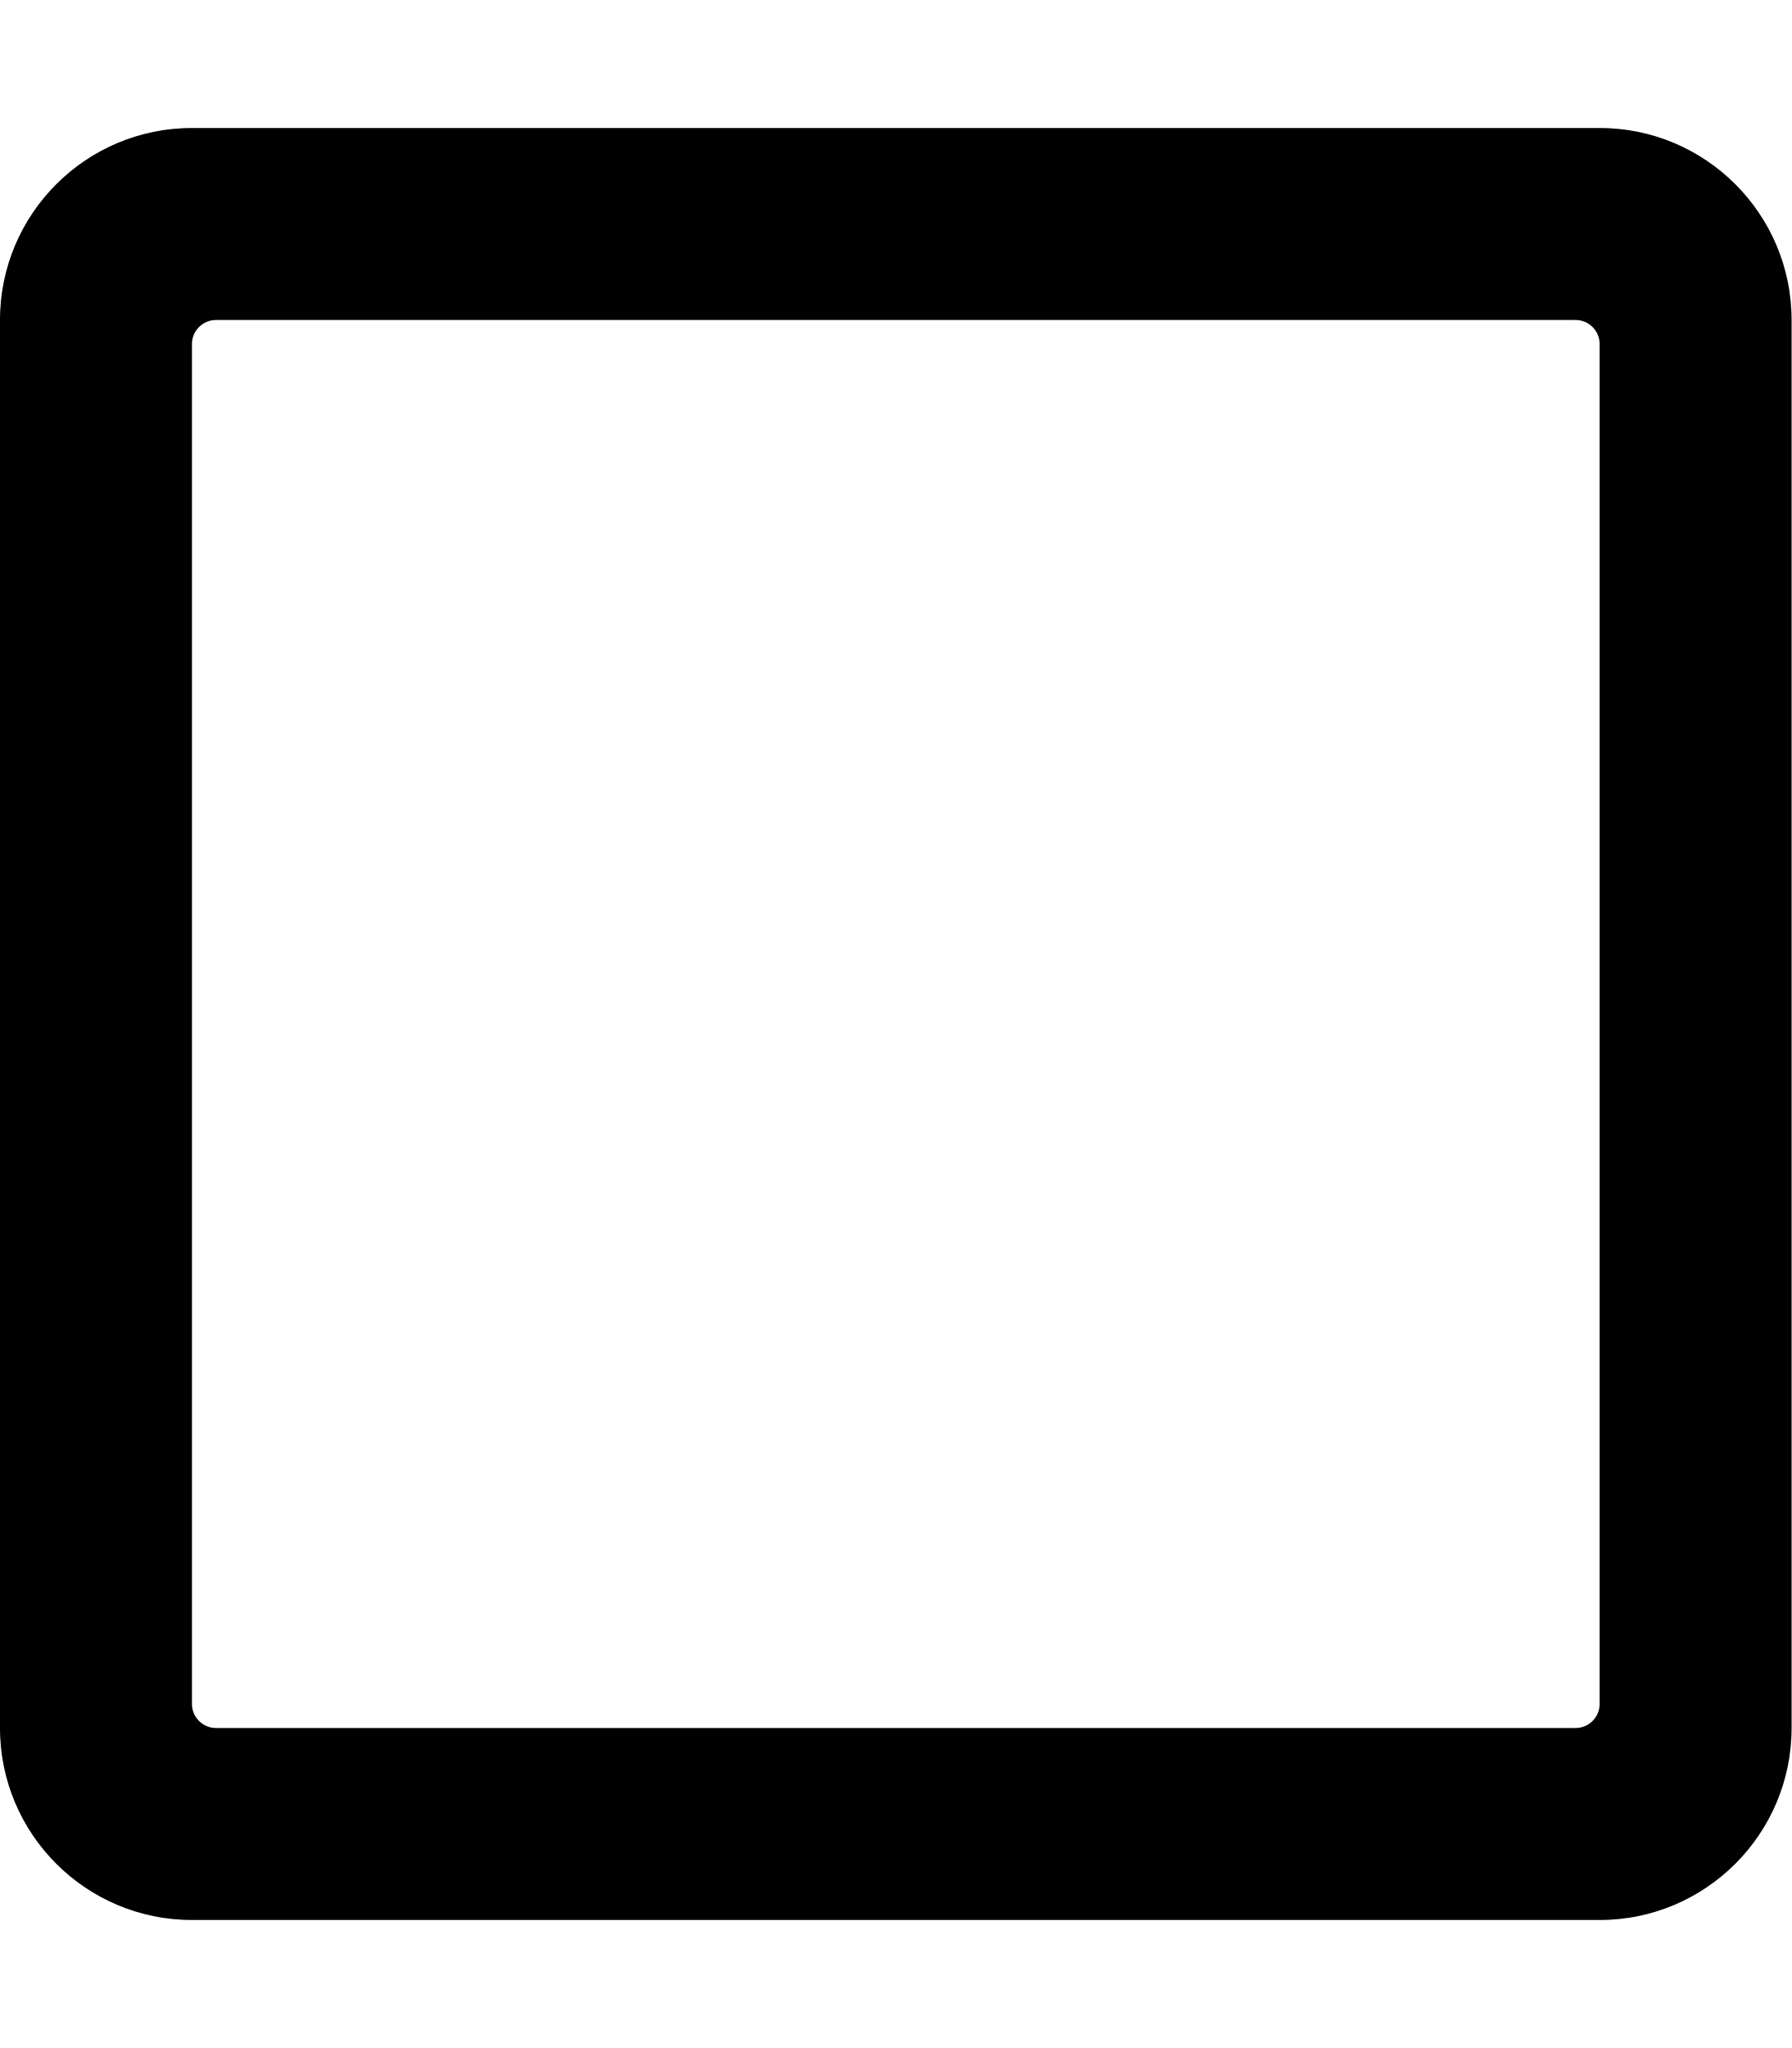
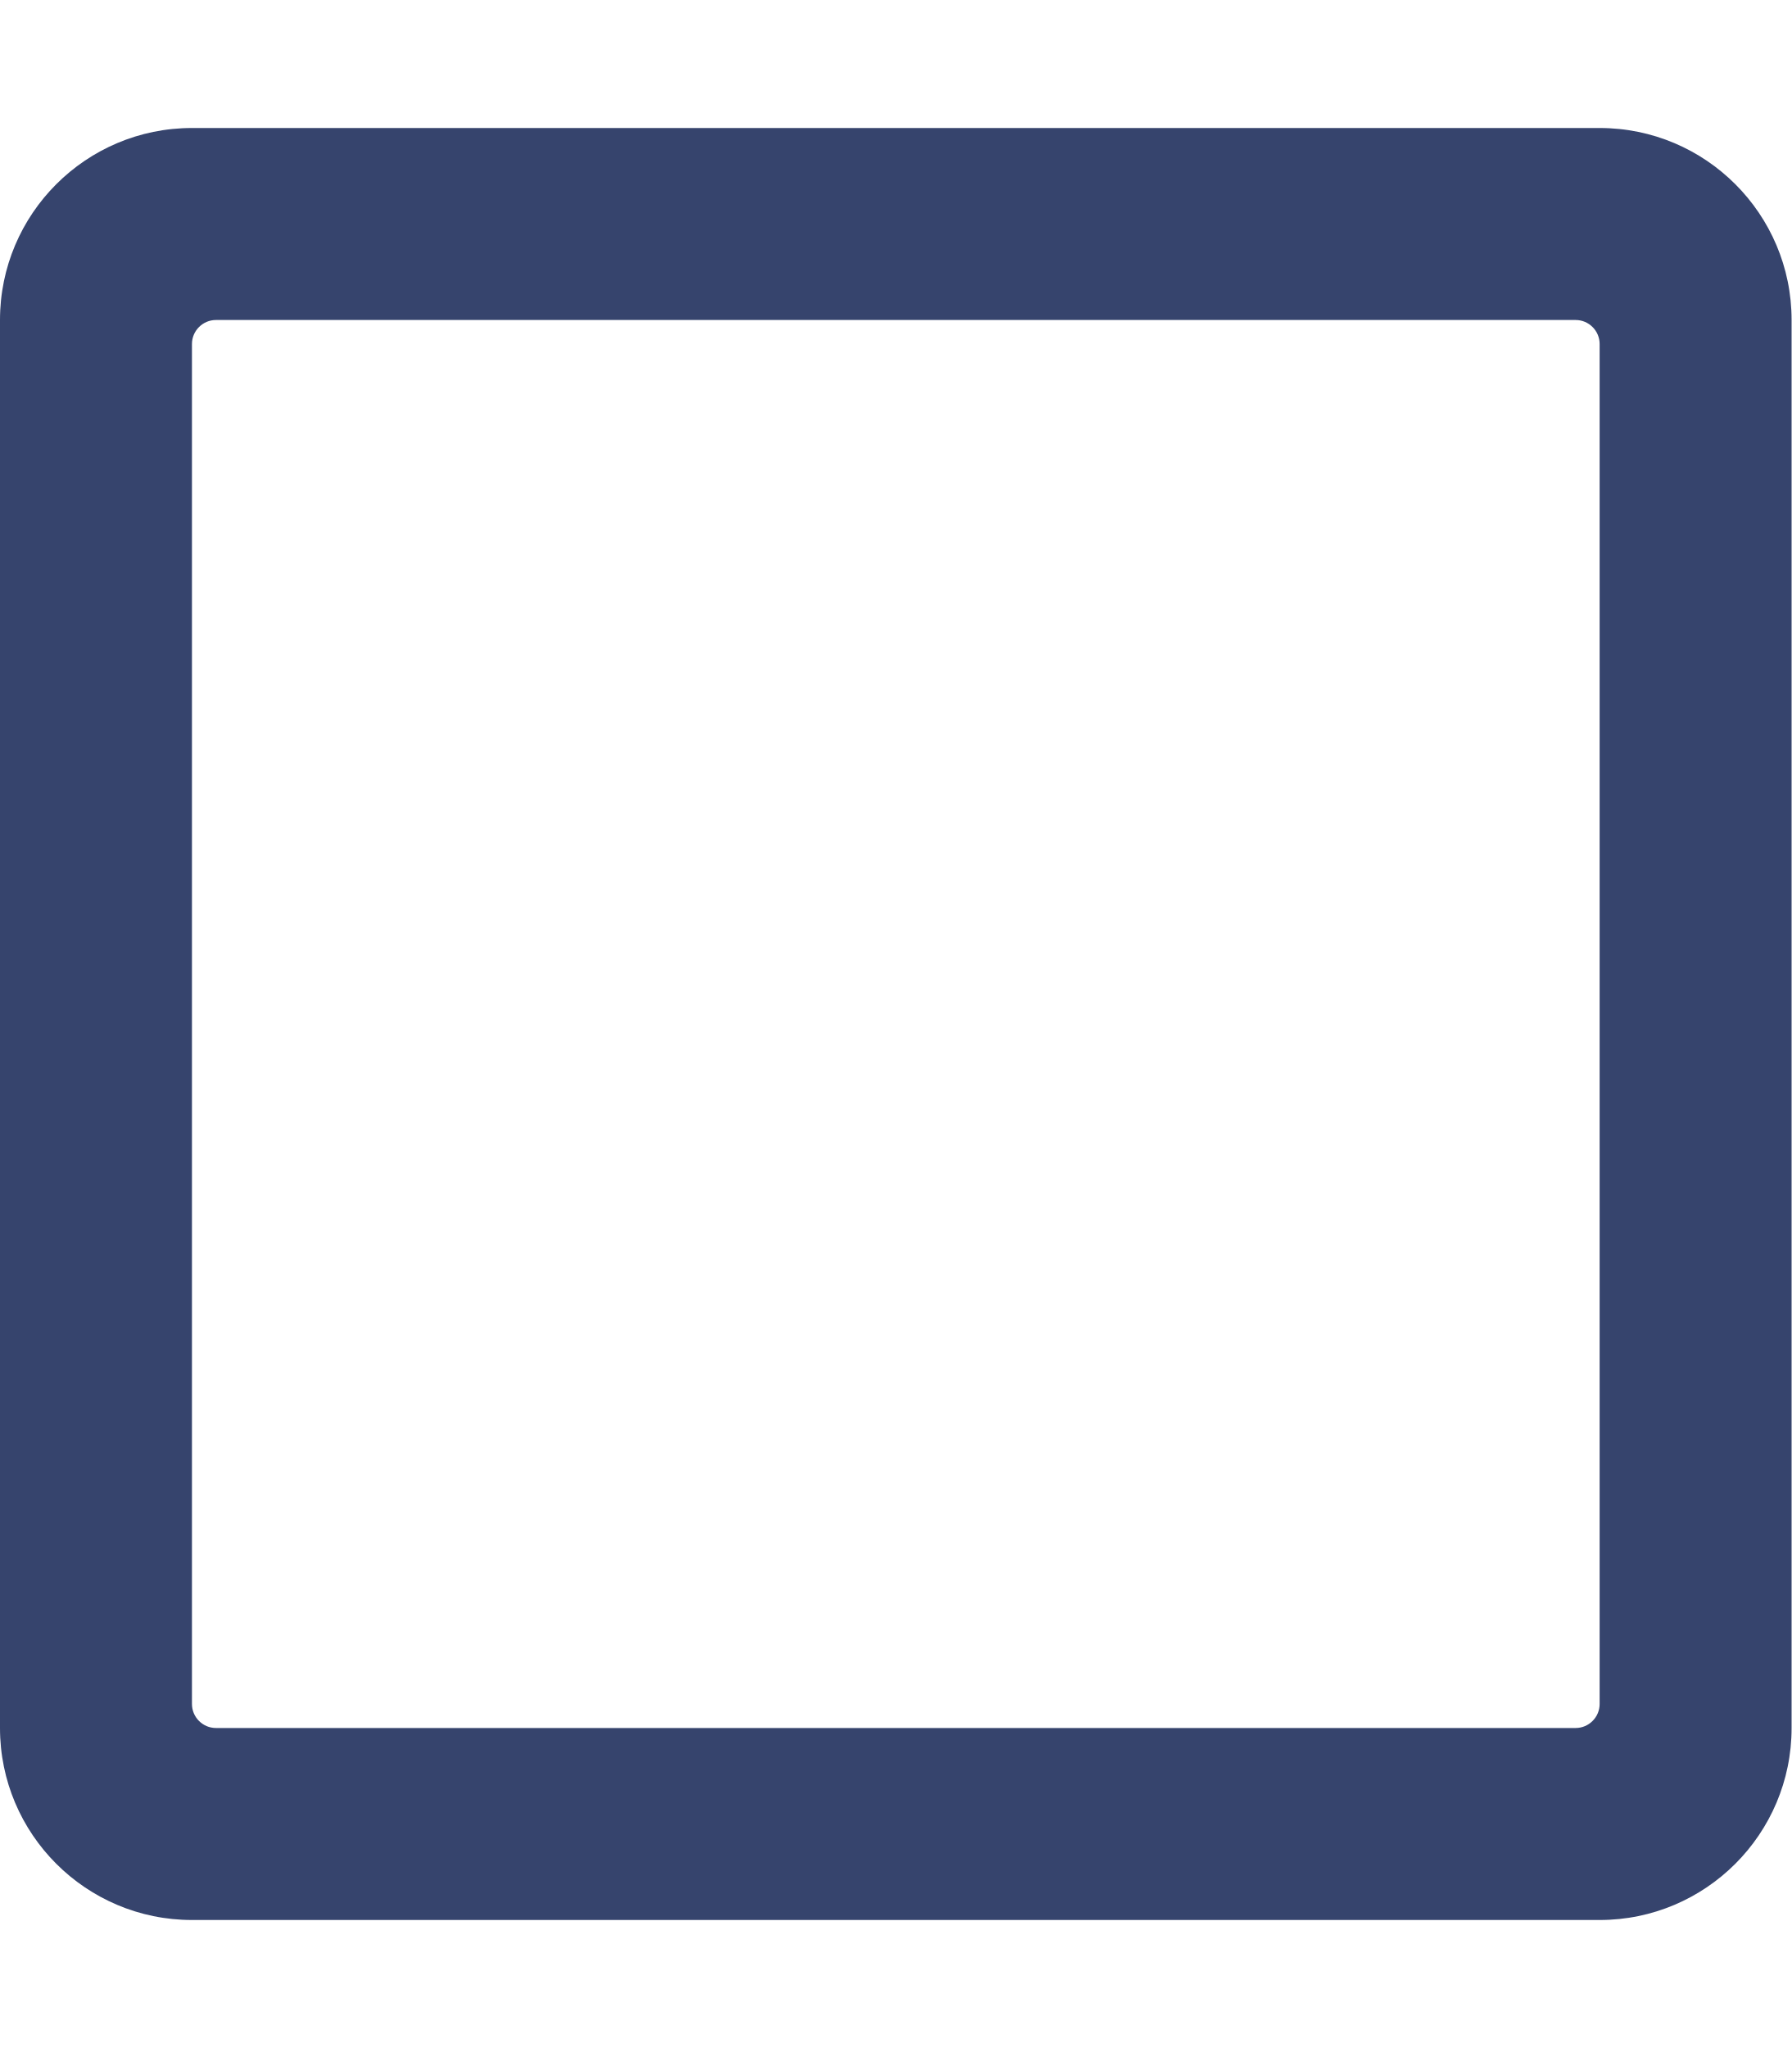
<svg xmlns="http://www.w3.org/2000/svg" viewBox="0 0 448 512">
-   <path d="M400 32H48C21.5 32 0 53.5 0 80v352c0 26.5 21.5 48 48 48h352c26.5 0 48-21.5 48-48V80c0-26.5-21.5-48-48-48zm-6 400H54c-3.3 0-6-2.7-6-6V86c0-3.3 2.7-6 6-6h340c3.3 0 6 2.7 6 6v340c0 3.3-2.7 6-6 6z" />
+   <path fill="#36446D" d="M400 32H48C21.5 32 0 53.5 0 80v352c0 26.5 21.5 48 48 48h352c26.5 0 48-21.5 48-48V80c0-26.5-21.5-48-48-48zm-6 400H54c-3.3 0-6-2.7-6-6V86c0-3.3 2.7-6 6-6h340c3.3 0 6 2.7 6 6v340c0 3.3-2.7 6-6 6z" />
</svg>
